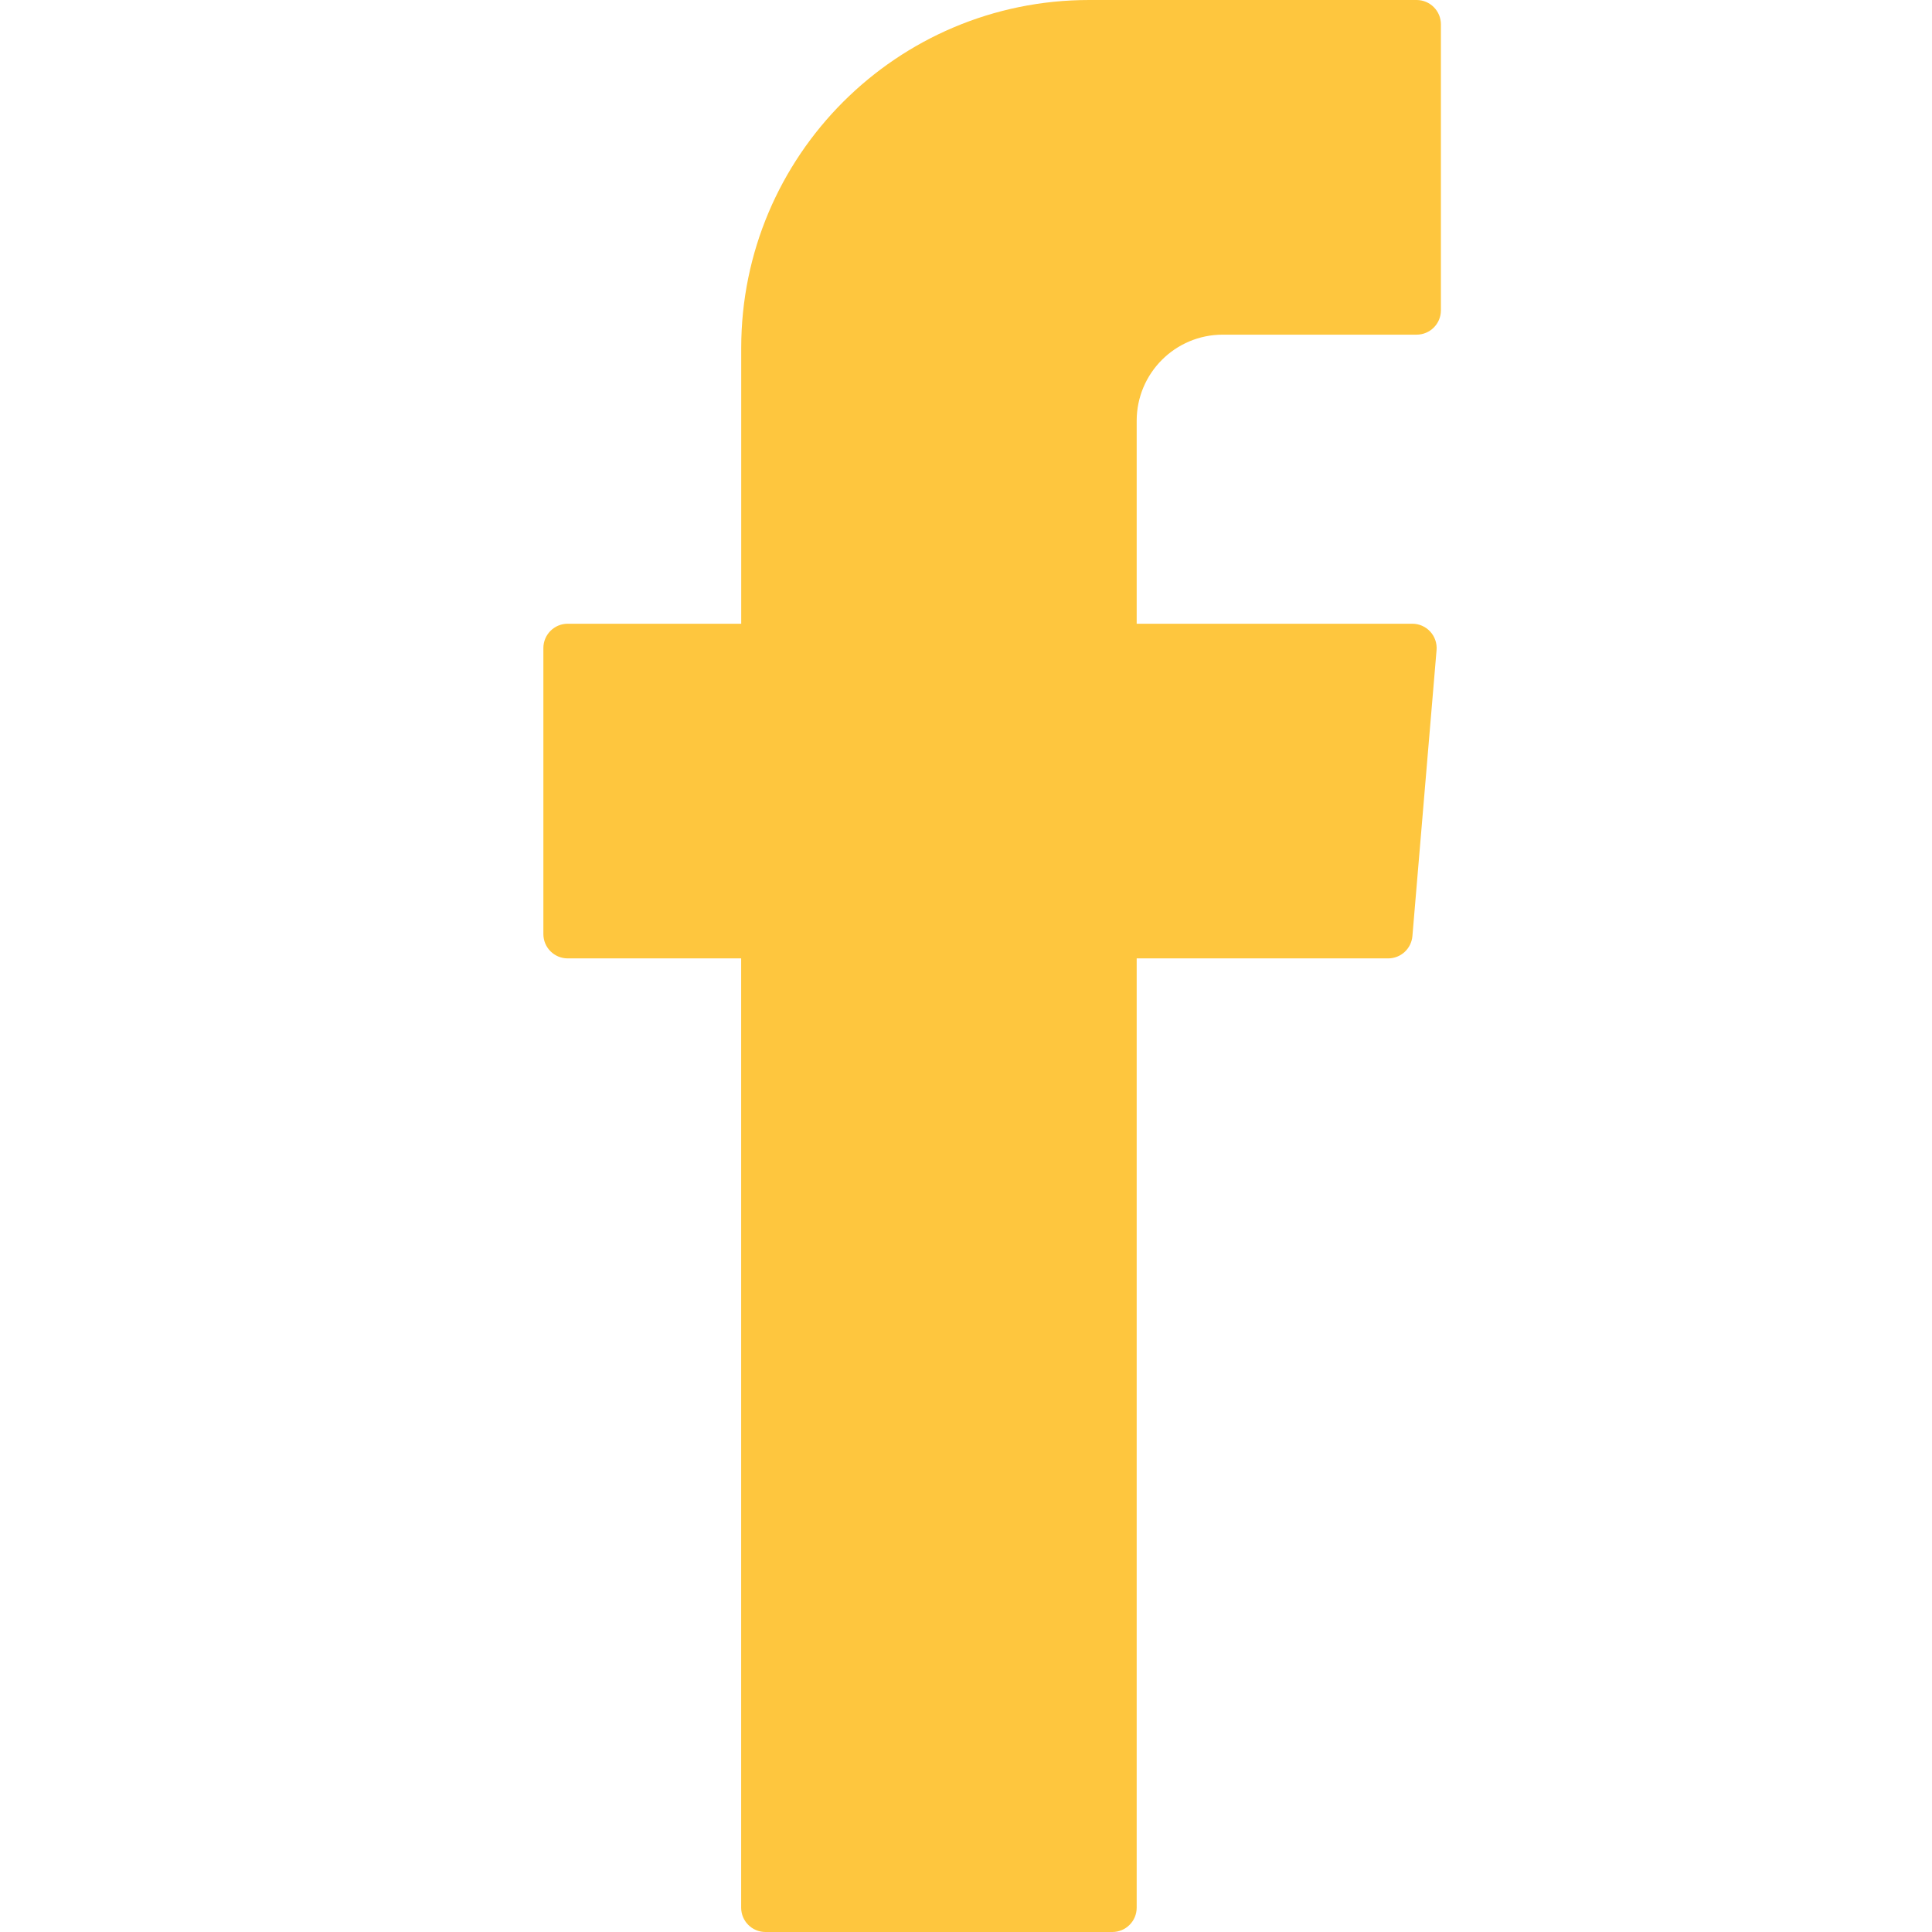
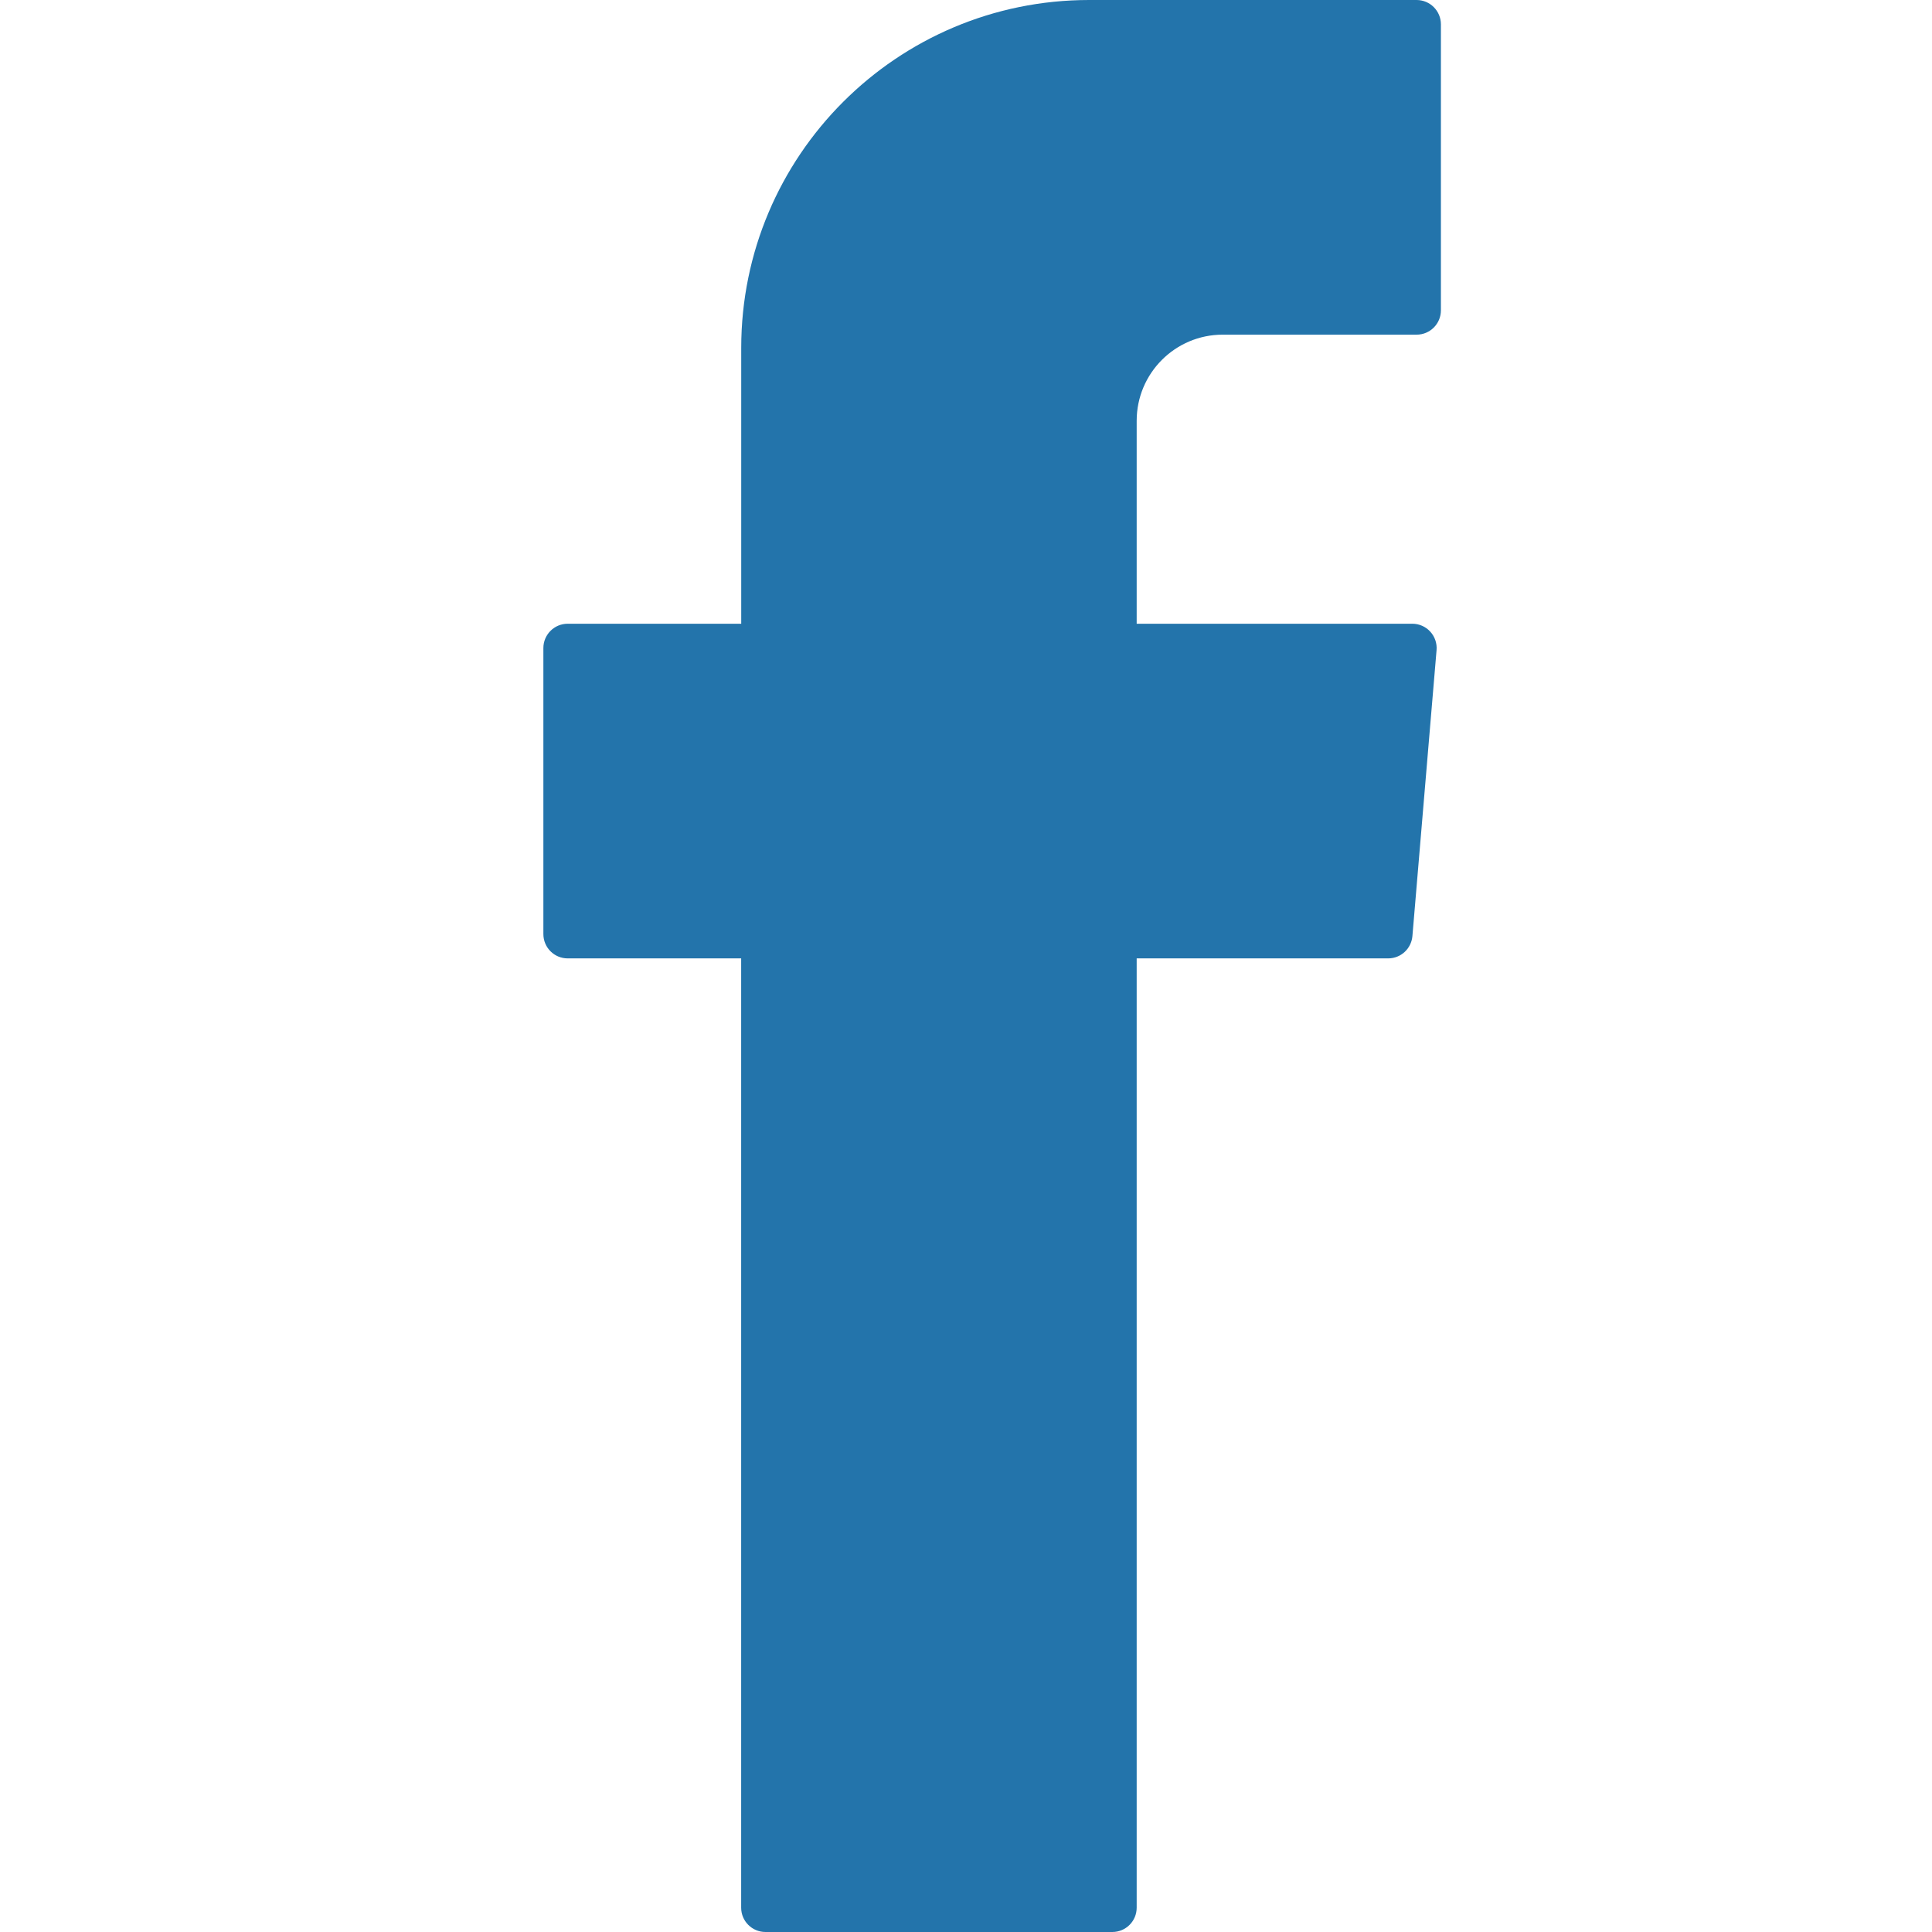
<svg xmlns="http://www.w3.org/2000/svg" width="32" height="32" fill="none">
-   <path fill-rule="evenodd" clip-rule="evenodd" d="M12.276 31.597c0 .223.18.403.403.403h5.745c.223 0 .403-.18.403-.403V15.874h4.165c.21 0 .384-.16.402-.37l.4-4.736a.403.403 0 0 0-.401-.437h-4.566V6.97c0-.788.638-1.427 1.426-1.427h3.21c.223 0 .403-.18.403-.403V.403A.403.403 0 0 0 23.463 0H18.04a5.763 5.763 0 0 0-5.763 5.763v4.568H9.403a.403.403 0 0 0-.403.402v4.738c0 .223.18.403.403.403h2.873v15.723z" fill="#FEC63E" />
+   <path fill-rule="evenodd" clip-rule="evenodd" d="M12.276 31.597c0 .223.18.403.403.403h5.745c.223 0 .403-.18.403-.403V15.874h4.165c.21 0 .384-.16.402-.37l.4-4.736a.403.403 0 0 0-.401-.437h-4.566V6.97c0-.788.638-1.427 1.426-1.427h3.21c.223 0 .403-.18.403-.403V.403A.403.403 0 0 0 23.463 0H18.04a5.763 5.763 0 0 0-5.763 5.763v4.568H9.403a.403.403 0 0 0-.403.402v4.738c0 .223.18.403.403.403h2.873v15.723z" fill="#2374AB" />
</svg>
